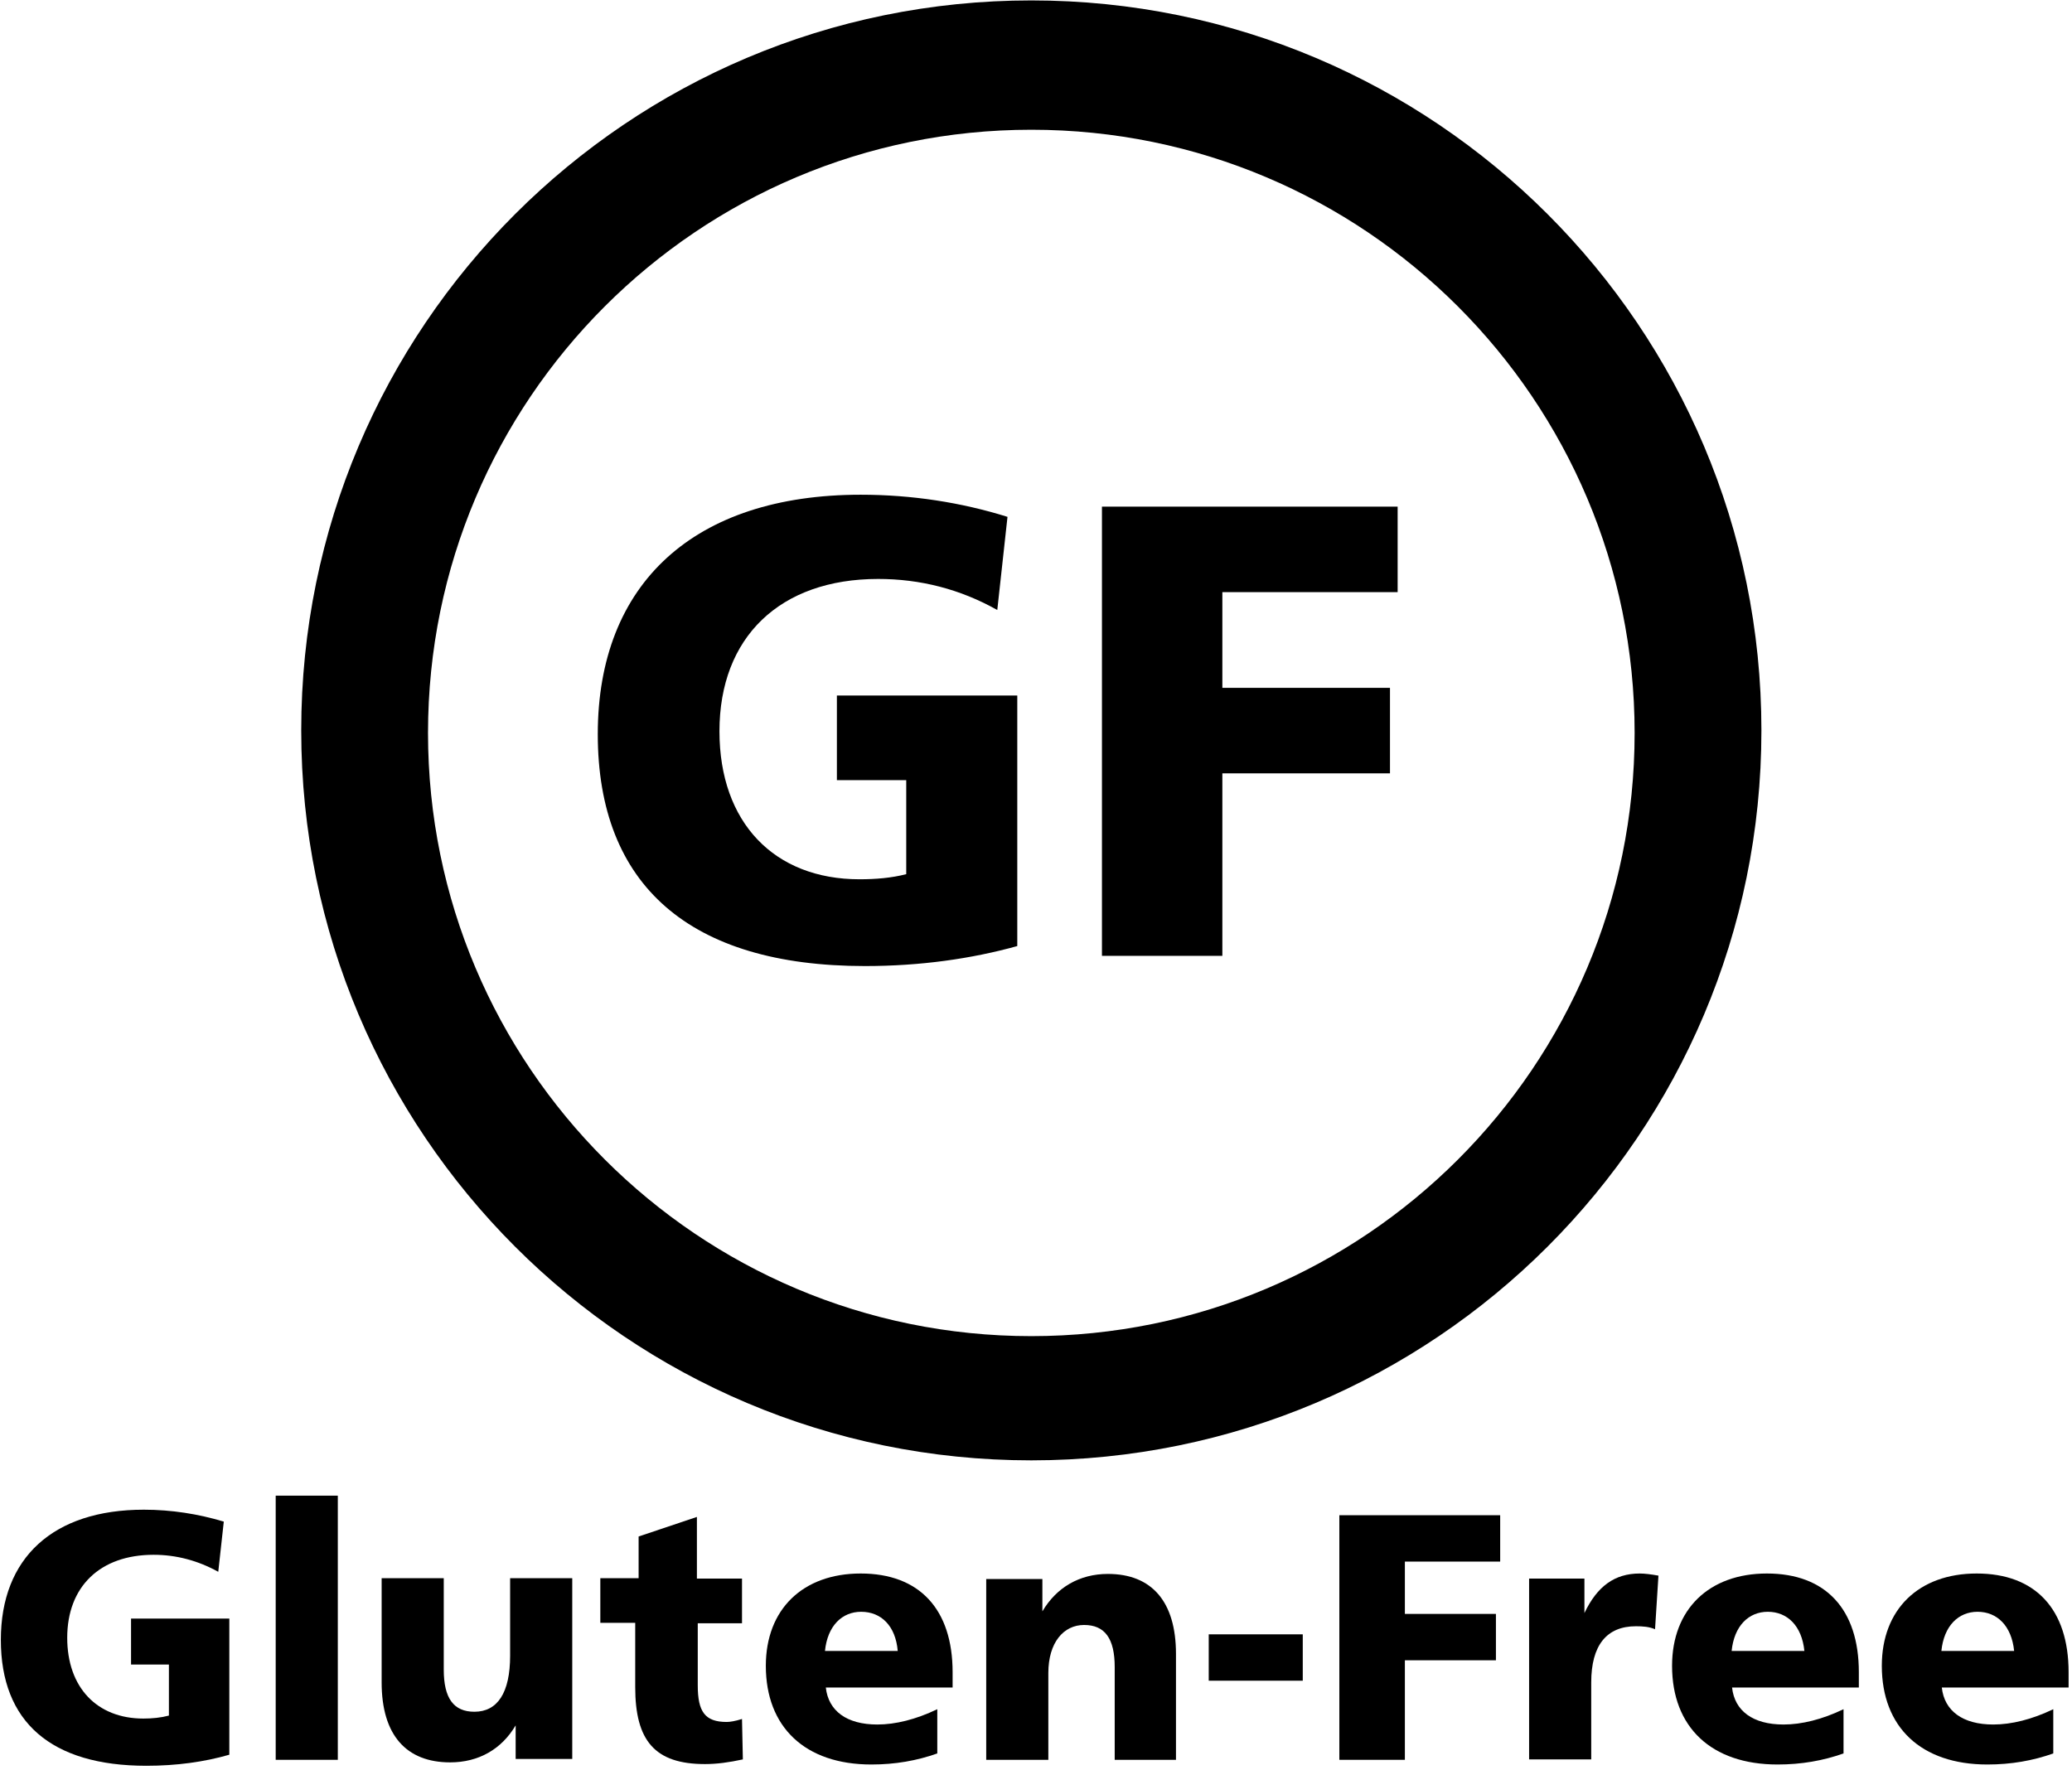
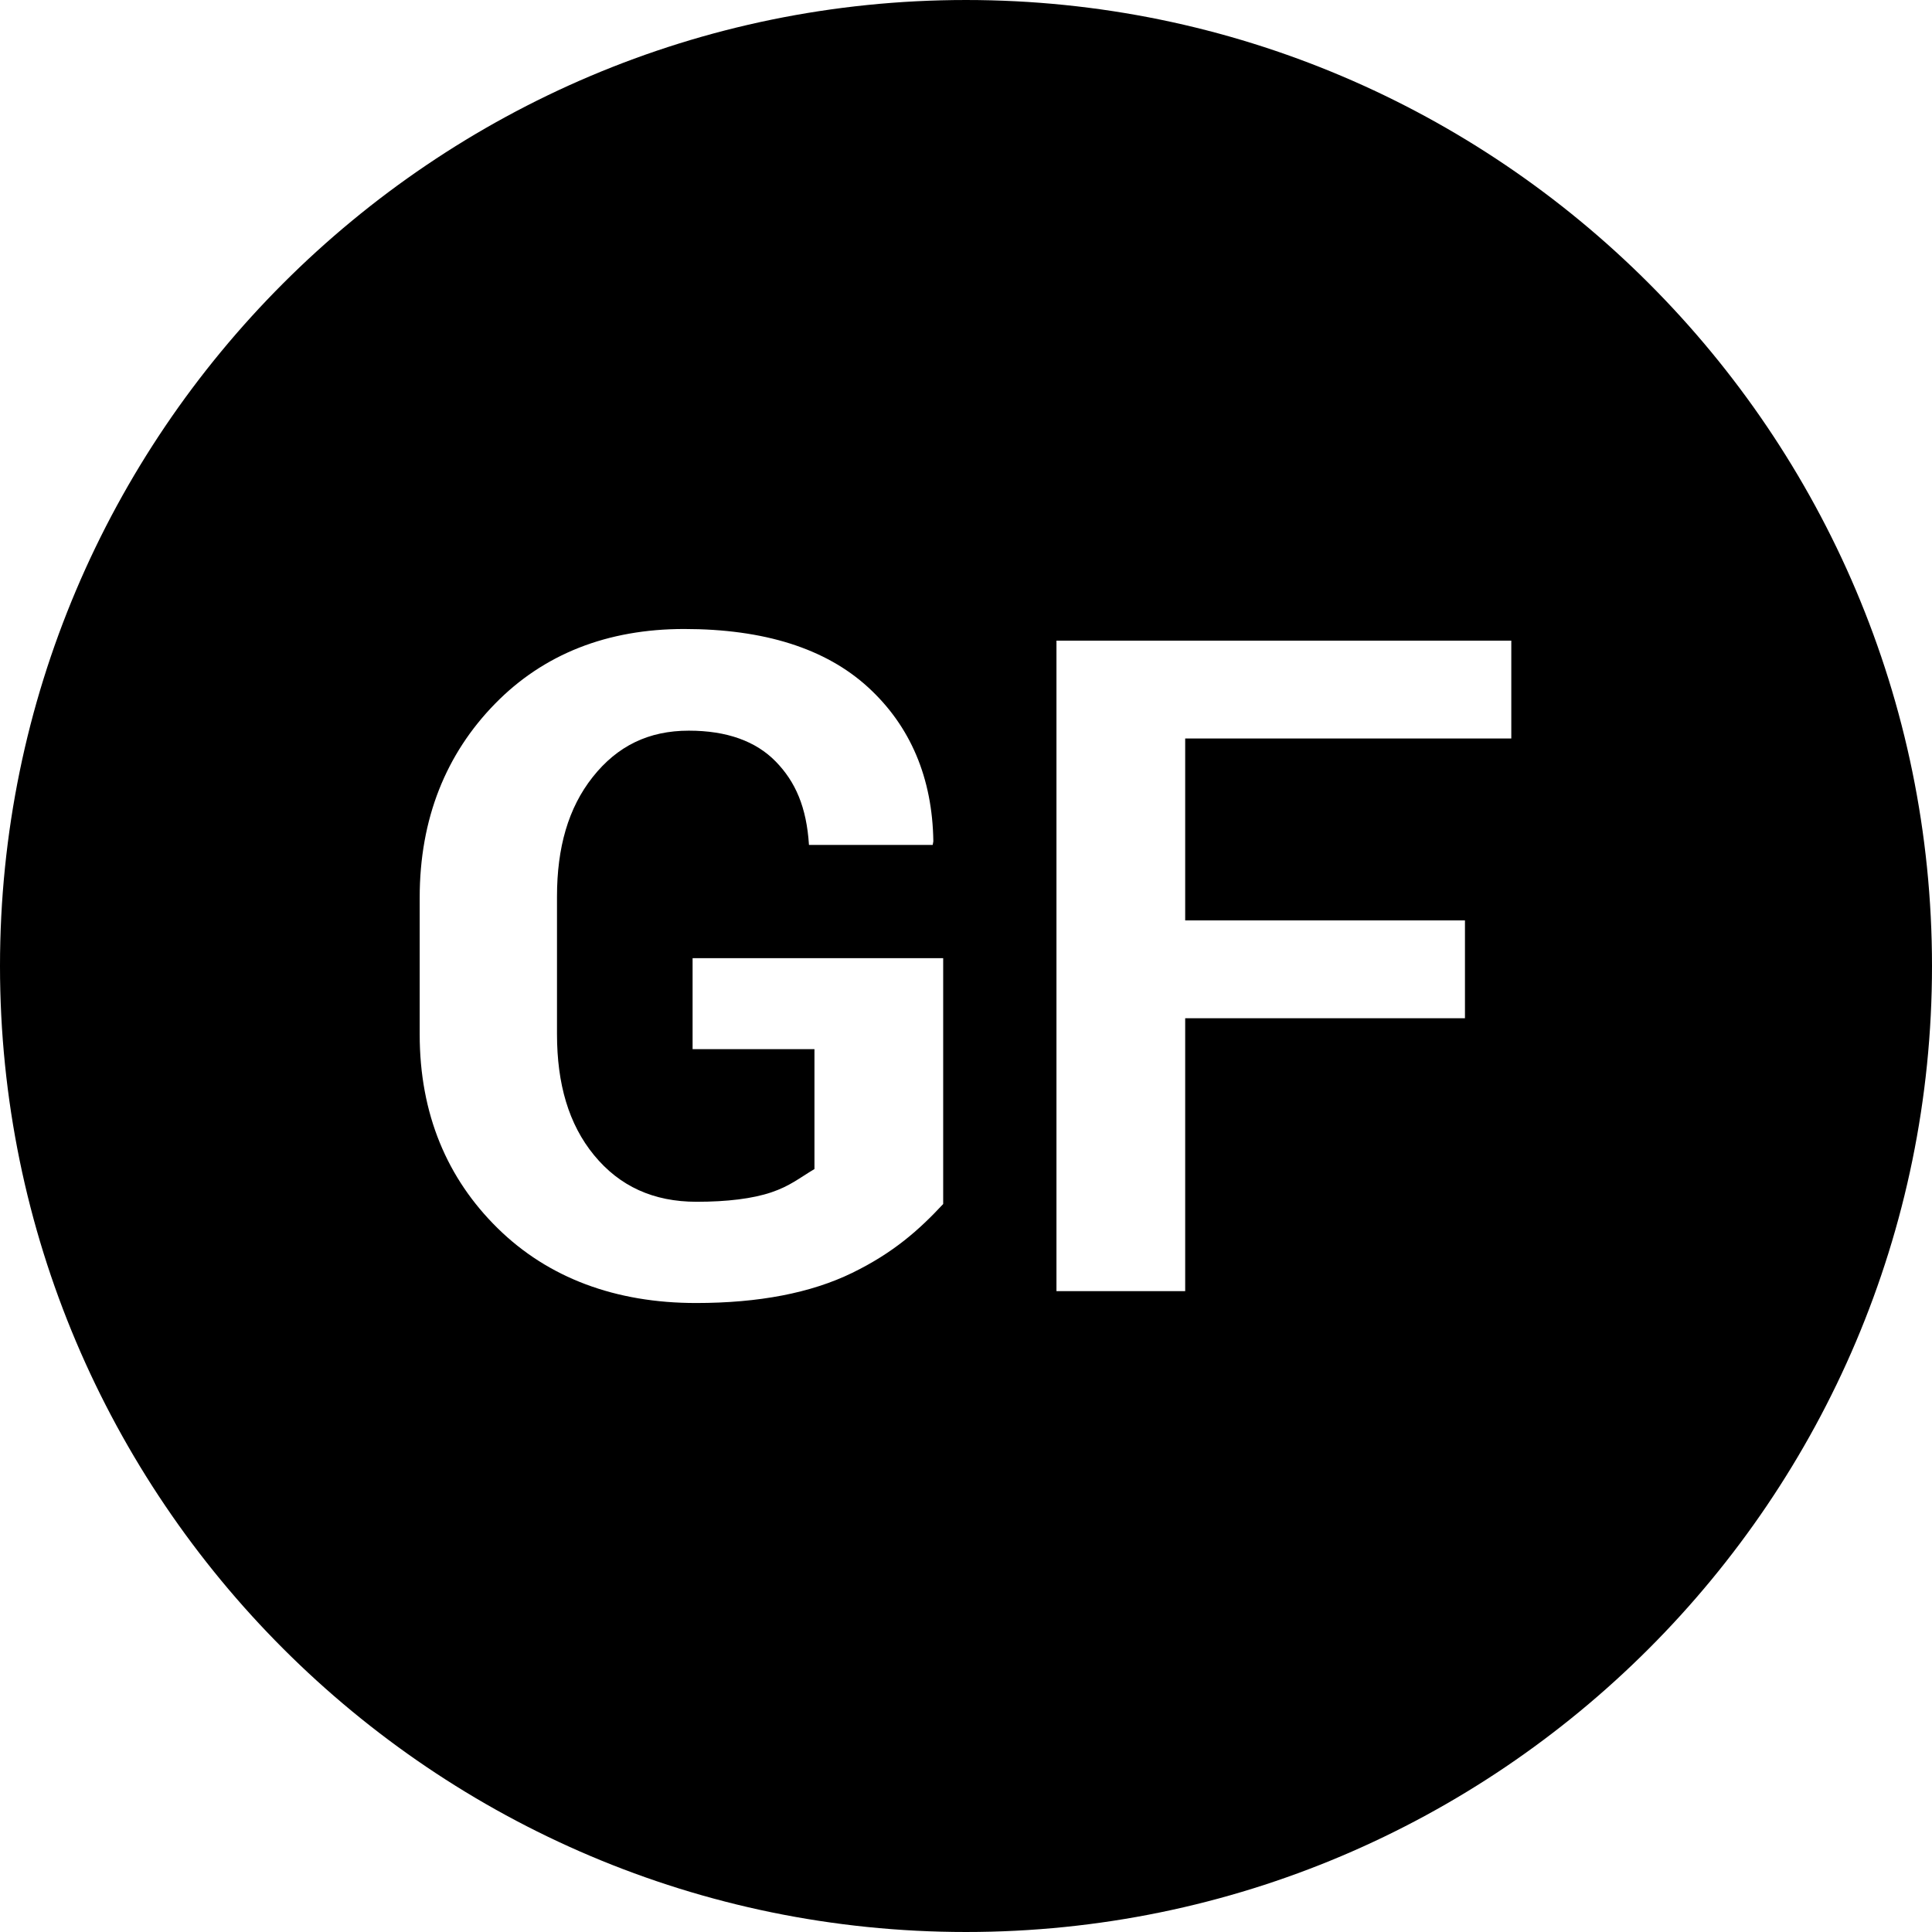
- <svg xmlns="http://www.w3.org/2000/svg" width="487px" height="416px" viewBox="0 0 487 416" version="1.1">
-   <g id="Page-1" stroke="none" stroke-width="1" fill="none" fill-rule="evenodd">
-     <g id="certified-gluten-free-logo-vector" fill="#000000" fill-rule="nonzero">
-       <g id="Group">
-         <path d="M51.3,369.5 C46.6,366.9 41.5,365.5 36.1,365.5 C23.5,365.5 15.8,373 15.8,385 C15.8,396.7 22.8,404 33.7,404 C35.8,404 37.8,403.8 39.7,403.3 L39.7,391.3 L30.8,391.3 L30.8,380.5 L53.9,380.5 L53.9,412.5 C48,414.2 41.5,415.1 34.4,415.1 C12,415.1 0.2,404.8 0.2,385.5 C0.2,366.2 12.5,354.9 33.8,354.9 C40.3,354.9 46.6,355.9 52.6,357.7 L51.3,369.5 Z" id="Path" />
-         <rect id="Rectangle" x="64.8" y="351.6" width="14.6" height="62.1" />
-         <path d="M104.3,371.1 L104.3,392.5 C104.3,399.2 106.6,402.4 111.5,402.4 C116.9,402.4 119.9,398 119.9,389.2 L119.9,371 L134.5,371 L134.5,413.5 L121.2,413.5 L121.2,405.6 C117.9,411.2 112.5,414.3 105.8,414.3 C95.5,414.3 89.7,407.9 89.7,395.5 L89.7,371 L104.3,371 L104.3,371.1 Z" id="Path" />
-         <path d="M164,371.1 L174.4,371.1 L174.4,381.6 L164,381.6 L164,396.2 C164,402.4 165.7,404.8 170.8,404.8 C171.6,404.8 172.8,404.6 174.4,404.1 L174.6,413.6 C171.4,414.3 168.5,414.7 165.7,414.7 C153.9,414.7 149.3,409.2 149.3,396.6 L149.3,381.5 L141.1,381.5 L141.1,371 L150.1,371 L150.1,361.2 L163.8,356.6 L163.8,371.1 L164,371.1 Z" id="Path" />
-         <path d="M224,396.7 L194.1,396.7 C194.7,402.2 199,405.4 206.2,405.4 C210.5,405.4 215.3,404.2 220.3,401.8 L220.3,412.2 C215.5,413.9 210.4,414.8 204.8,414.8 C189.2,414.8 180,406 180,391.6 C180,378.3 188.7,369.9 202.3,369.9 C216.1,369.9 223.9,378.3 223.9,393.1 L223.9,396.7 L224,396.7 Z M202.4,378.9 C197.9,378.9 194.5,382.2 193.9,388.1 L211,388.1 C210.5,382.2 207.1,378.9 202.4,378.9" id="Shape" />
-         <path d="M276.4,413.7 L262,413.7 L262,391.9 C262,385.2 259.7,382 254.8,382 C250,382 246.4,386.1 246.4,393.3 L246.4,413.7 L231.8,413.7 L231.8,371.2 L245,371.2 L245,378.8 C248.3,373.2 253.7,370 260.4,370 C270.7,370 276.4,376.5 276.4,388.8 L276.4,413.7 Z" id="Path" />
-         <rect id="Rectangle" x="284.1" y="384.2" width="22.1" height="10.9" />
-         <polygon id="Path" points="352.6 356.2 352.6 367.1 330.2 367.1 330.2 379.4 351.6 379.4 351.6 390.3 330.2 390.3 330.2 413.7 314.8 413.7 314.8 356.2" />
-         <path d="M389,383 C387.6,382.4 386.1,382.3 384.5,382.3 C377.6,382.3 374,386.8 374,395.5 L374,413.6 L359.4,413.6 L359.4,371.1 L372.4,371.1 L372.4,379.2 C375.4,372.9 379.5,369.9 385.4,369.9 C386.6,369.9 388.1,370.1 389.8,370.4 L389,383 Z" id="Path" />
-         <path d="M437,396.7 L407.1,396.7 C407.7,402.2 412,405.4 419.2,405.4 C423.5,405.4 428.3,404.2 433.3,401.8 L433.3,412.2 C428.5,413.9 423.4,414.8 417.8,414.8 C402.2,414.8 393,406 393,391.6 C393,378.3 401.7,369.9 415.3,369.9 C429.1,369.9 436.9,378.3 436.9,393.1 L436.9,396.7 L437,396.7 Z M415.5,378.9 C411,378.9 407.6,382.2 407,388.1 L424.1,388.1 C423.5,382.2 420.1,378.9 415.5,378.9" id="Shape" />
-         <path d="M486.3,396.7 L456.4,396.7 C457,402.2 461.3,405.4 468.5,405.4 C472.8,405.4 477.6,404.2 482.6,401.8 L482.6,412.2 C477.8,413.9 472.7,414.8 467.1,414.8 C451.5,414.8 442.3,406 442.3,391.6 C442.3,378.3 451,369.9 464.6,369.9 C478.4,369.9 486.2,378.3 486.2,393.1 L486.2,396.7 L486.3,396.7 Z M464.8,378.9 C460.3,378.9 456.9,382.2 456.3,388.1 L473.4,388.1 C472.8,382.2 469.4,378.9 464.8,378.9" id="Shape" />
-         <path d="M242.4,0.1 C147.6,0.1 70.8,76.9 70.8,171.7 C70.8,266.5 147.6,343.3 242.4,343.3 C337.2,343.3 414,266.5 414,171.7 C414,76.9 337.2,0.1 242.4,0.1 M242.4,314.1 C164.1,314.1 100.6,250.6 100.6,172.3 C100.6,94 164.1,30.5 242.4,30.5 C320.7,30.5 384.2,94 384.2,172.3 C384.2,250.7 320.7,314.1 242.4,314.1" id="Shape" />
-         <path d="M234.4,143.4 C225.7,138.5 216.3,136.1 206.4,136.1 C183.3,136.1 169.1,149.8 169.1,171.9 C169.1,193.4 182,206.7 202,206.7 C205.8,206.7 209.5,206.4 213,205.5 L213,183.4 L196.7,183.4 L196.7,163.5 L239.1,163.5 L239.1,222.4 C228.3,225.4 216.3,227.1 203.3,227.1 C162.1,227.1 140.5,208.1 140.5,172.6 C140.5,137.1 163.2,116.3 202.3,116.3 C214.3,116.3 225.9,118.1 236.8,121.5 L234.4,143.4 Z" id="Path" />
-         <polygon id="Path" points="328.5 119.1 328.5 139.2 287.3 139.2 287.3 161.7 326.7 161.7 326.7 181.8 287.3 181.8 287.3 224.7 259 224.7 259 119.1" />
-       </g>
-     </g>
+ <svg xmlns="http://www.w3.org/2000/svg" fill="#000000" height="800px" width="800px" version="1.1" id="Capa_1" viewBox="0 0 1125.628 1125.628" xml:space="preserve">
+   <g>
+     <path d="M562.812,0.002C252.476,0.002,0,252.478,0,562.814s252.476,562.812,562.812,562.812   c310.34,0,562.816-252.476,562.816-562.812S873.152,0.002,562.812,0.002z M549.519,701.492c-14,15.033-28.964,28.403-52.992,40.11   c-24.032,11.711-54.35,17.564-91.051,17.564c-46.662,0-85.943-14.504-115.476-43.517c-29.537-29.009-45.481-66.672-45.481-112.986   v-79.694c0-46.139,15.398-83.758,43.801-112.856c28.398-29.099,65.568-43.648,110.311-43.648   c46.487,0,82.395,11.318,107.126,33.948c24.729,22.635,37.507,52.898,38.031,89.77l-0.374,2.081h-72.092   c-1.401-22-7.864-36.816-19.399-48.613c-11.534-11.796-28.402-17.949-50.594-17.949c-23.422,0-41.642,8.909-55.969,26.981   c-14.332,18.073-20.841,41.207-20.841,69.667v80.144c0,28.984,6.77,52.512,21.627,70.585   c14.853,18.072,34.539,27.104,59.705,27.104c17.826,0,32.671-1.827,43.51-5.489c10.834-3.658,16.159-8.188,25.159-13.591v-69.838   h-71v-53h146V701.492z M880.519,430.263h-190v106h163v57h-163v159h-75v-379h265V430.263z" />
  </g>
</svg>
